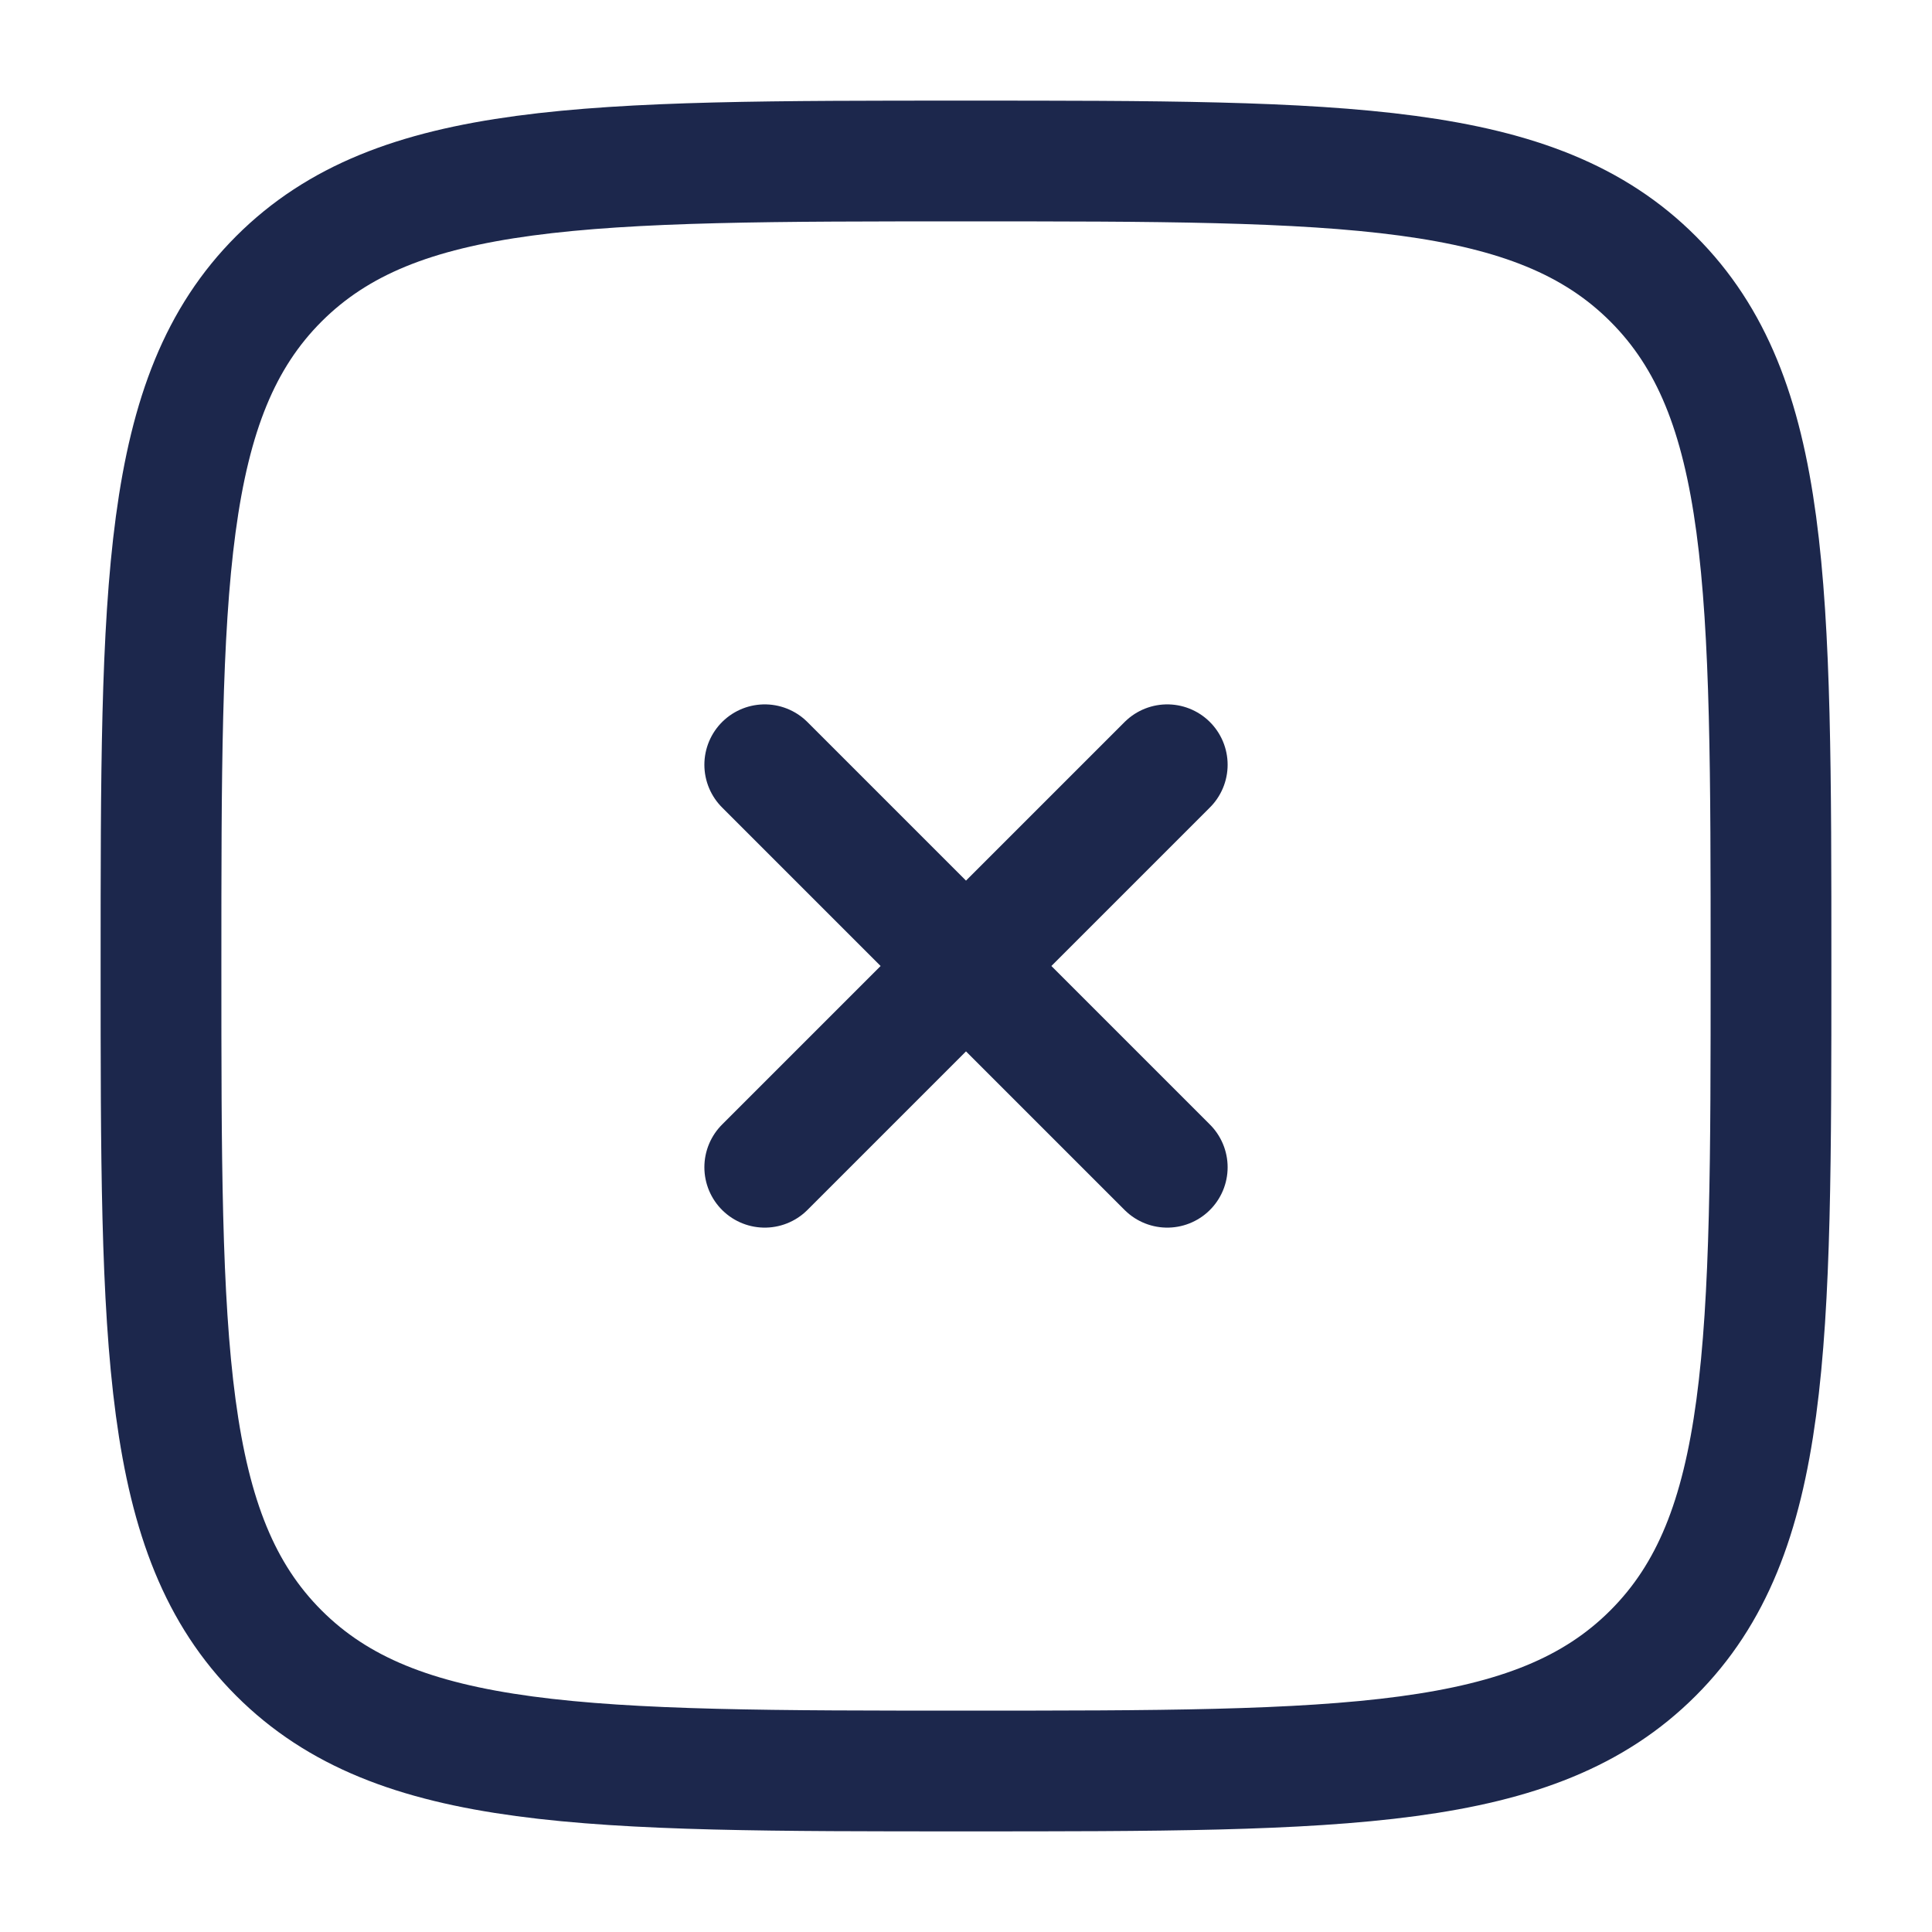
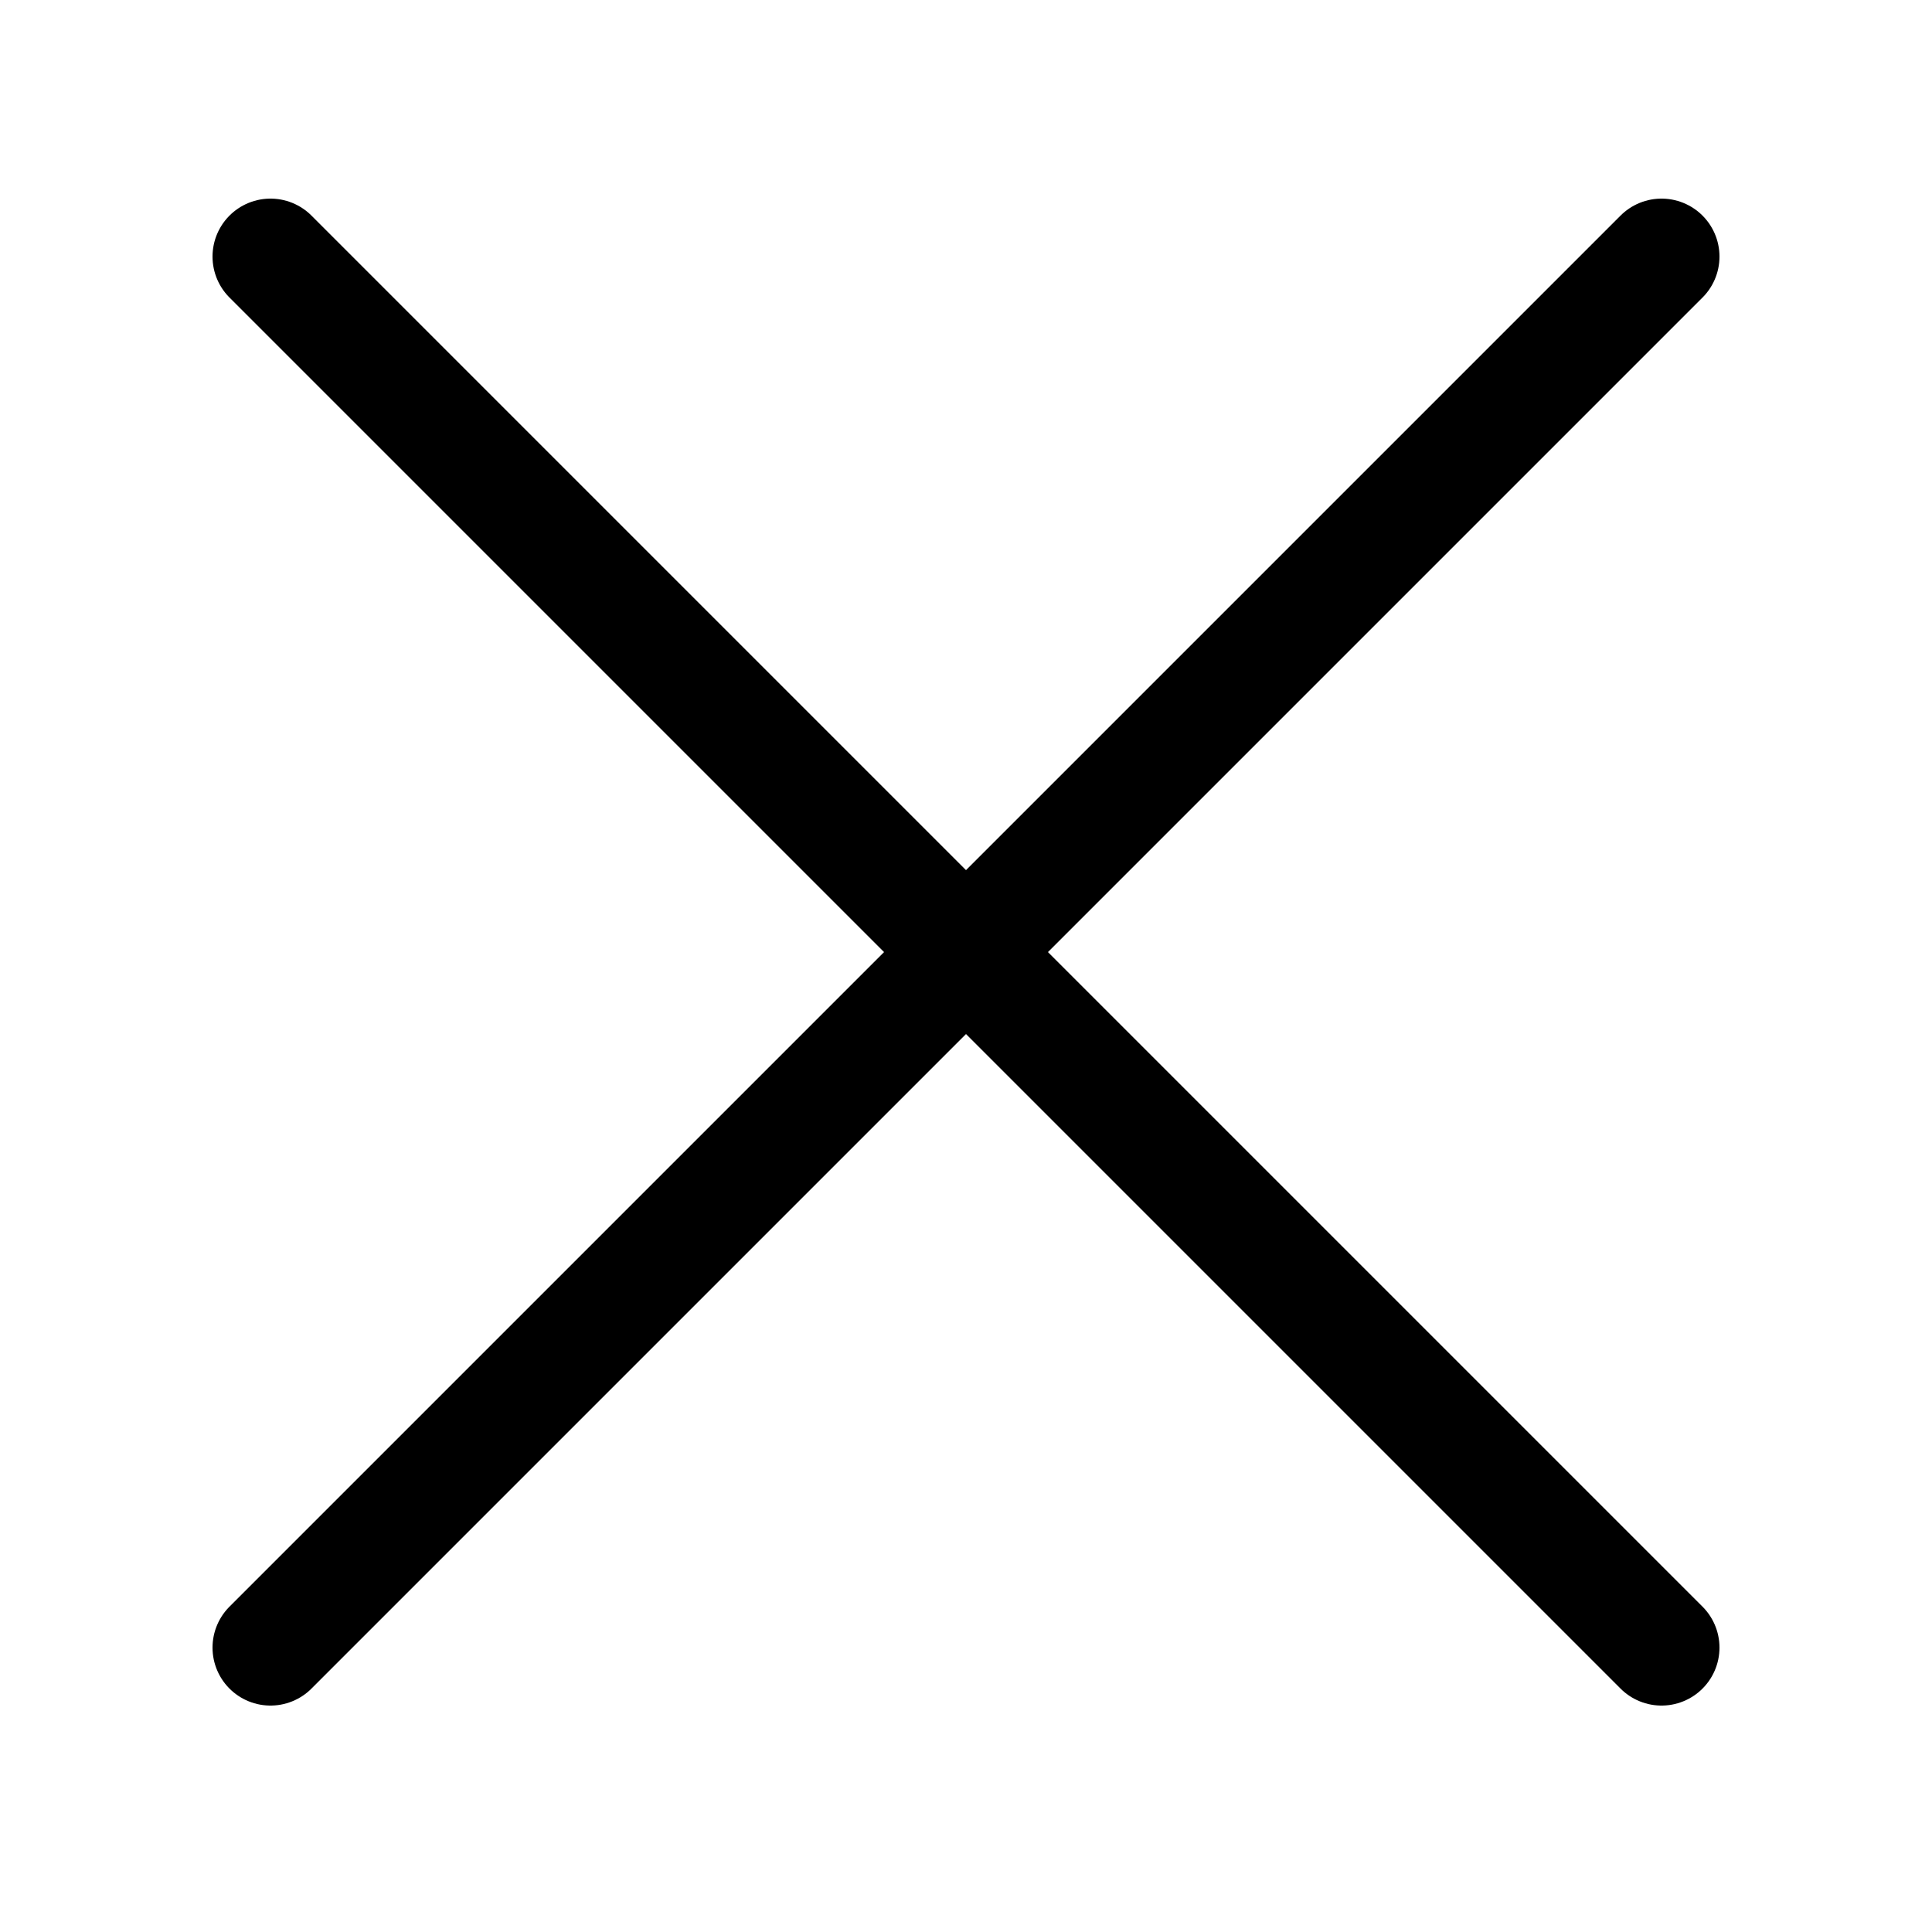
- <svg xmlns="http://www.w3.org/2000/svg" width="800px" height="800px" viewBox="0 0 24 24" fill="none">
-   <path d="M2 12C2 7.286 2 4.929 3.464 3.464C4.929 2 7.286 2 12 2C16.714 2 19.071 2 20.535 3.464C22 4.929 22 7.286 22 12C22 16.714 22 19.071 20.535 20.535C19.071 22 16.714 22 12 22C7.286 22 4.929 22 3.464 20.535C2 19.071 2 16.714 2 12Z" stroke="#1C274C" stroke-width="1.5" />
-   <path d="M14.5 9.5L9.5 14.5M9.5 9.5L14.5 14.5" stroke="#1C274C" stroke-width="1.5" stroke-linecap="round" />
+ <svg xmlns="http://www.w3.org/2000/svg" width="800px" height="800px" viewBox="-0.5 0 25 25" fill="none">
+   <path d="M3 21.32L21 3.32" stroke="#000000" stroke-width="1.5" stroke-linecap="round" stroke-linejoin="round" />
+   <path d="M3 3.32L21 21.32" stroke="#000000" stroke-width="1.5" stroke-linecap="round" stroke-linejoin="round" />
</svg>
